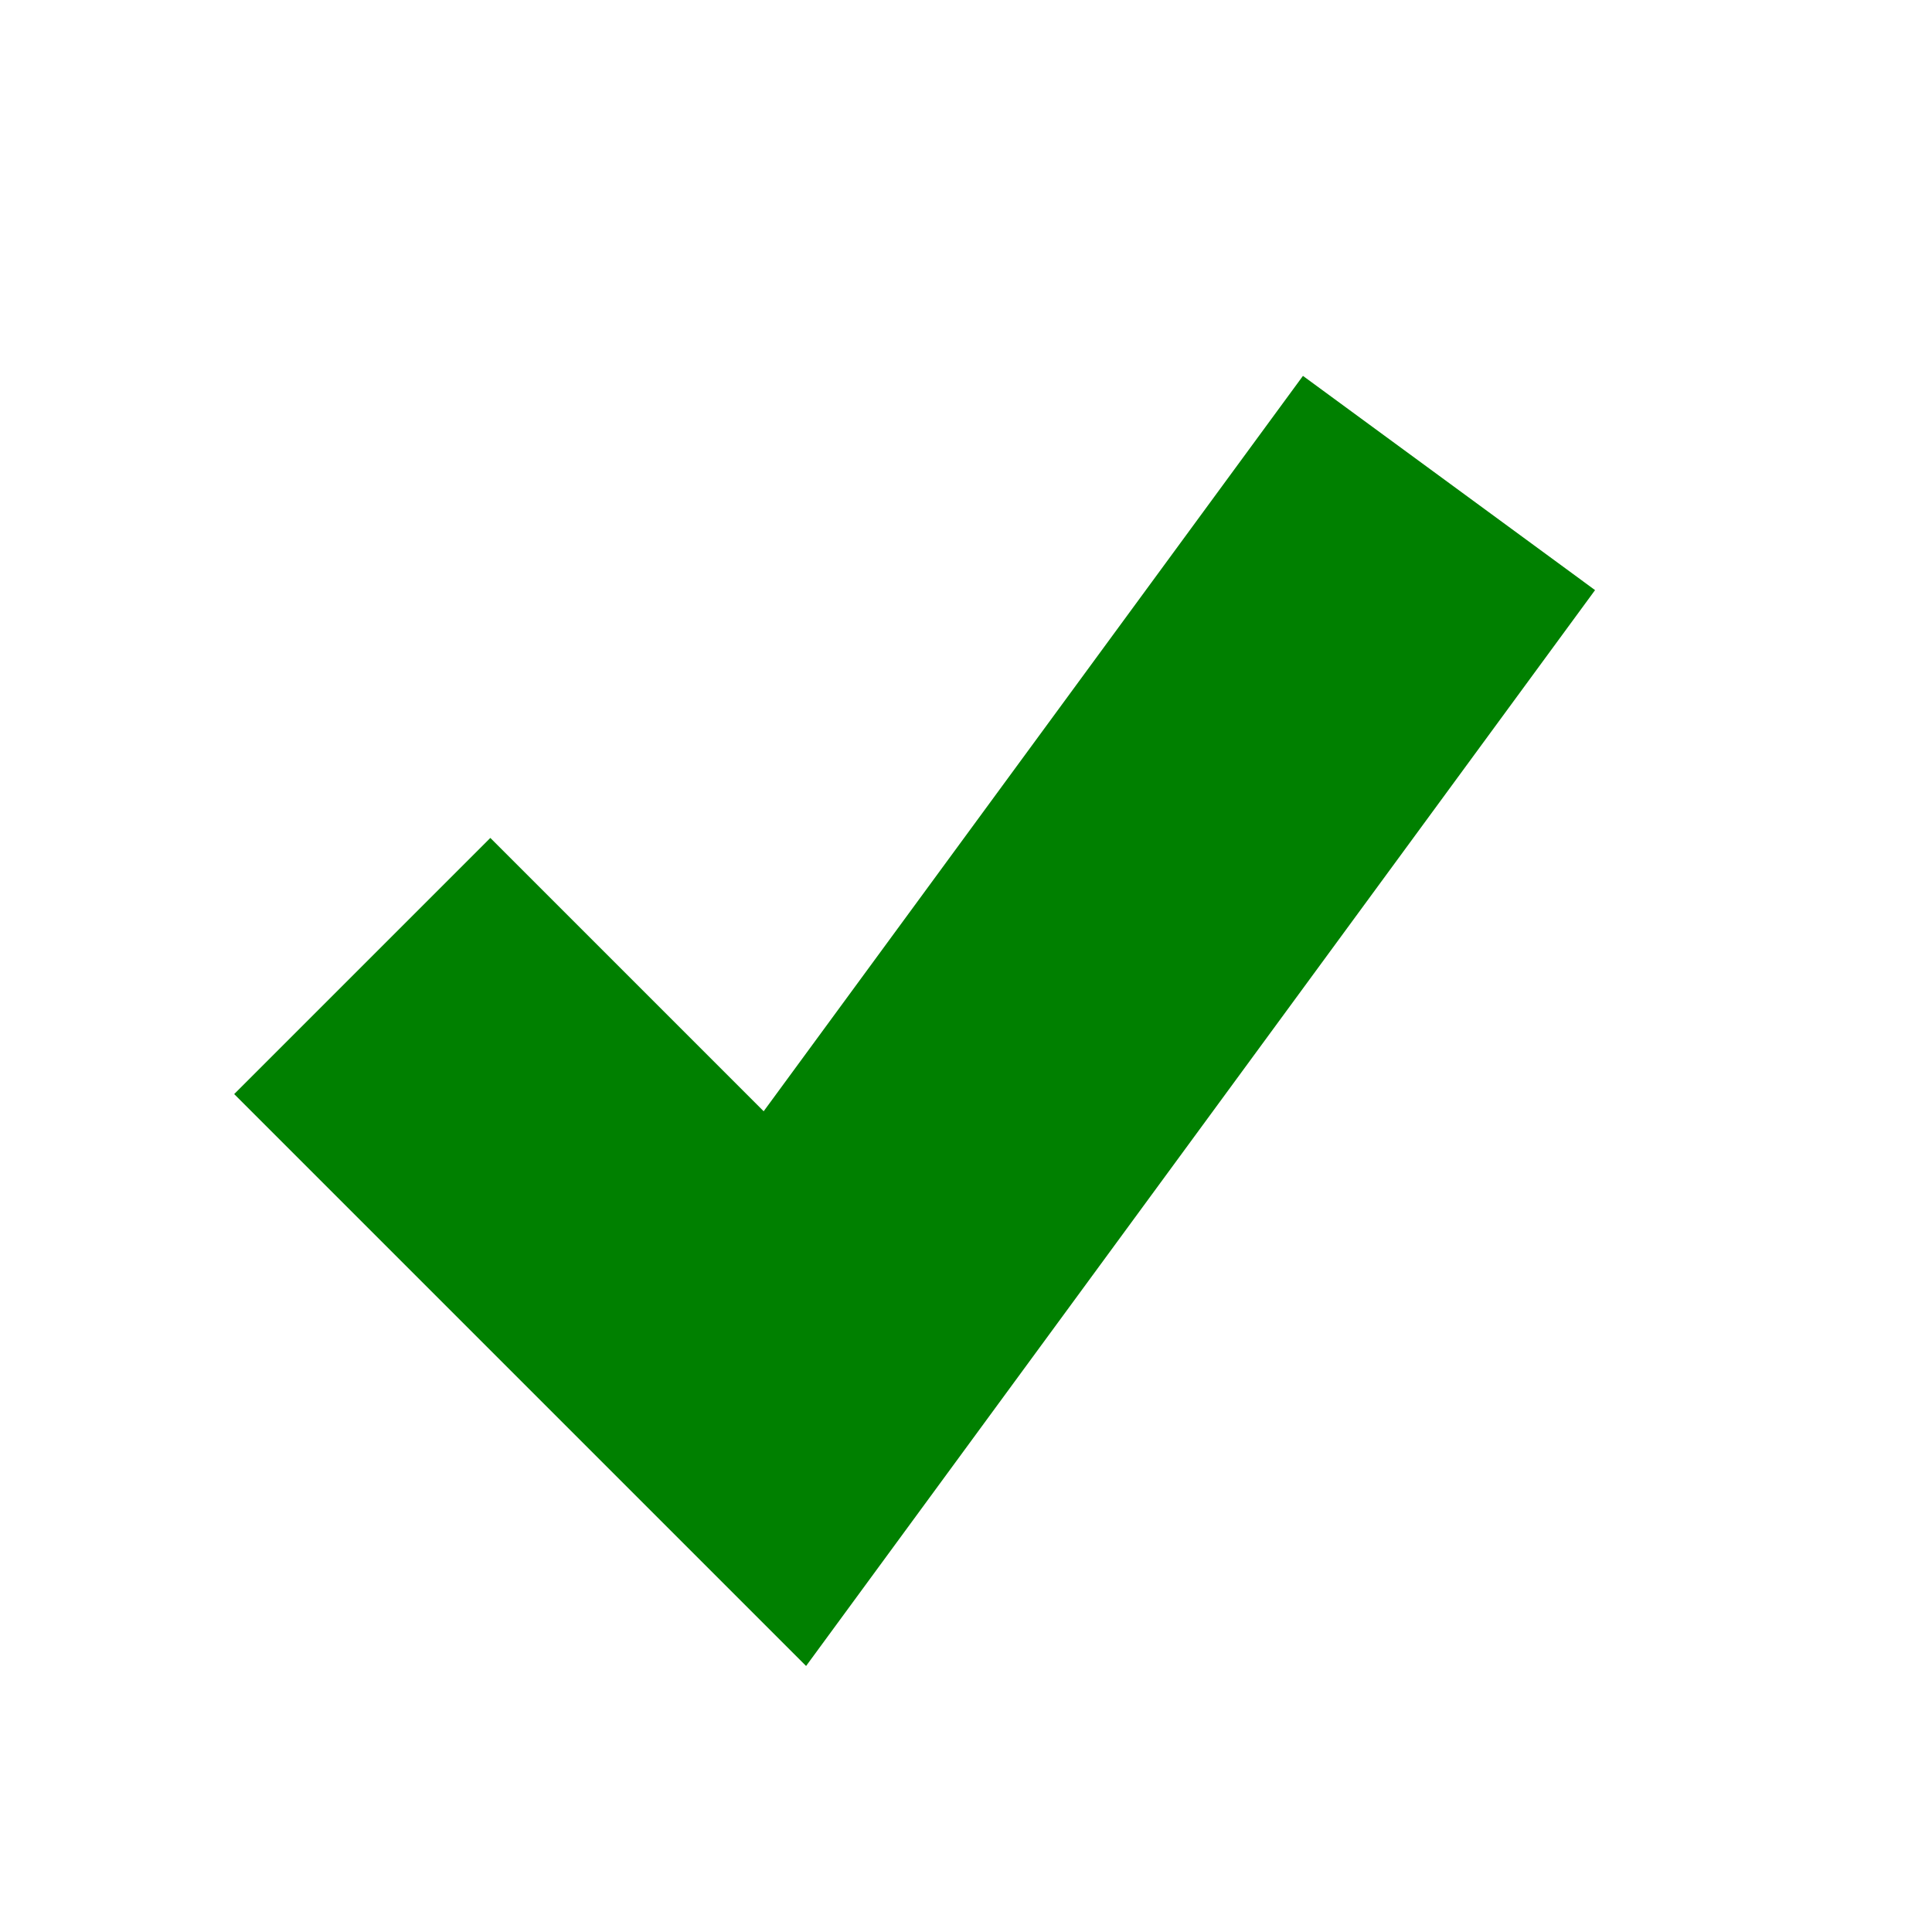
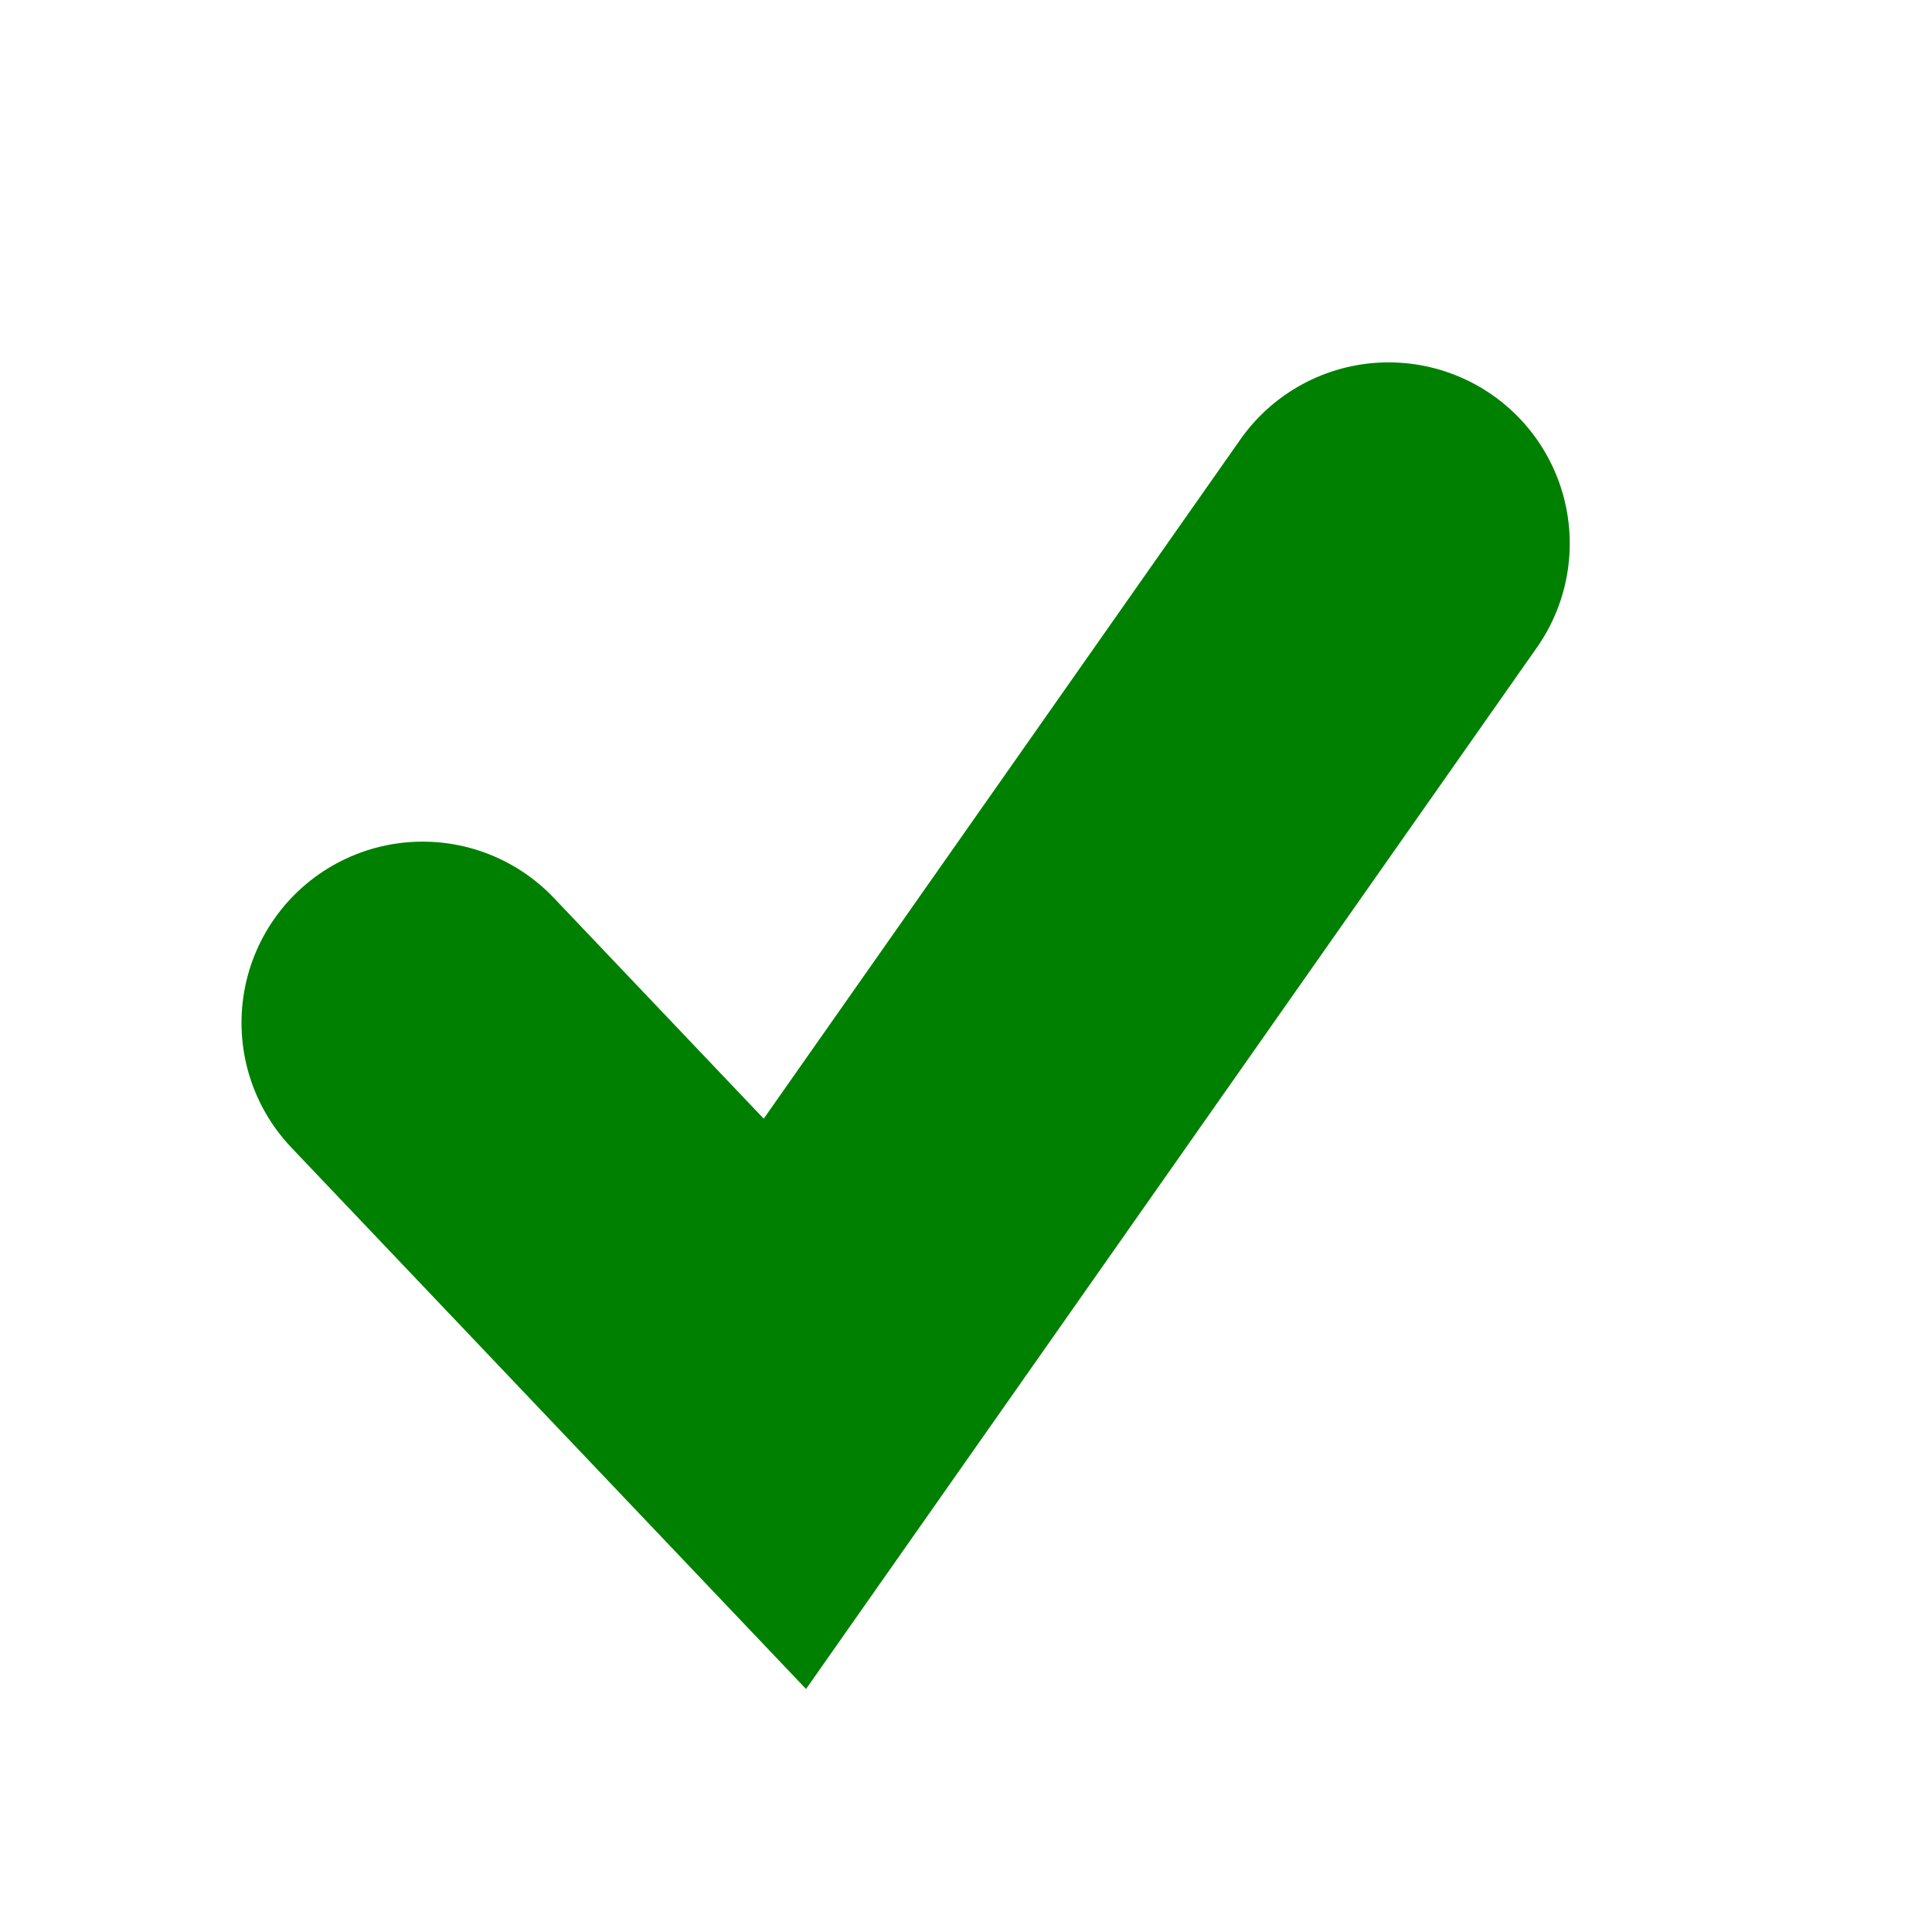
<svg xmlns="http://www.w3.org/2000/svg" width="16" height="16" version="1.1">
  <g transform="translate(-10 -182.36)">
-     <path d="m13 190.36 3.5 3.5 5.5-7.5" fill="none" stroke="#008000" stroke-width="3" />
+     <path d="m13.5 190.83 3 3.156 5-7.125" fill="none" stroke="#008000" stroke-linecap="round" stroke-width="3" />
  </g>
</svg>
